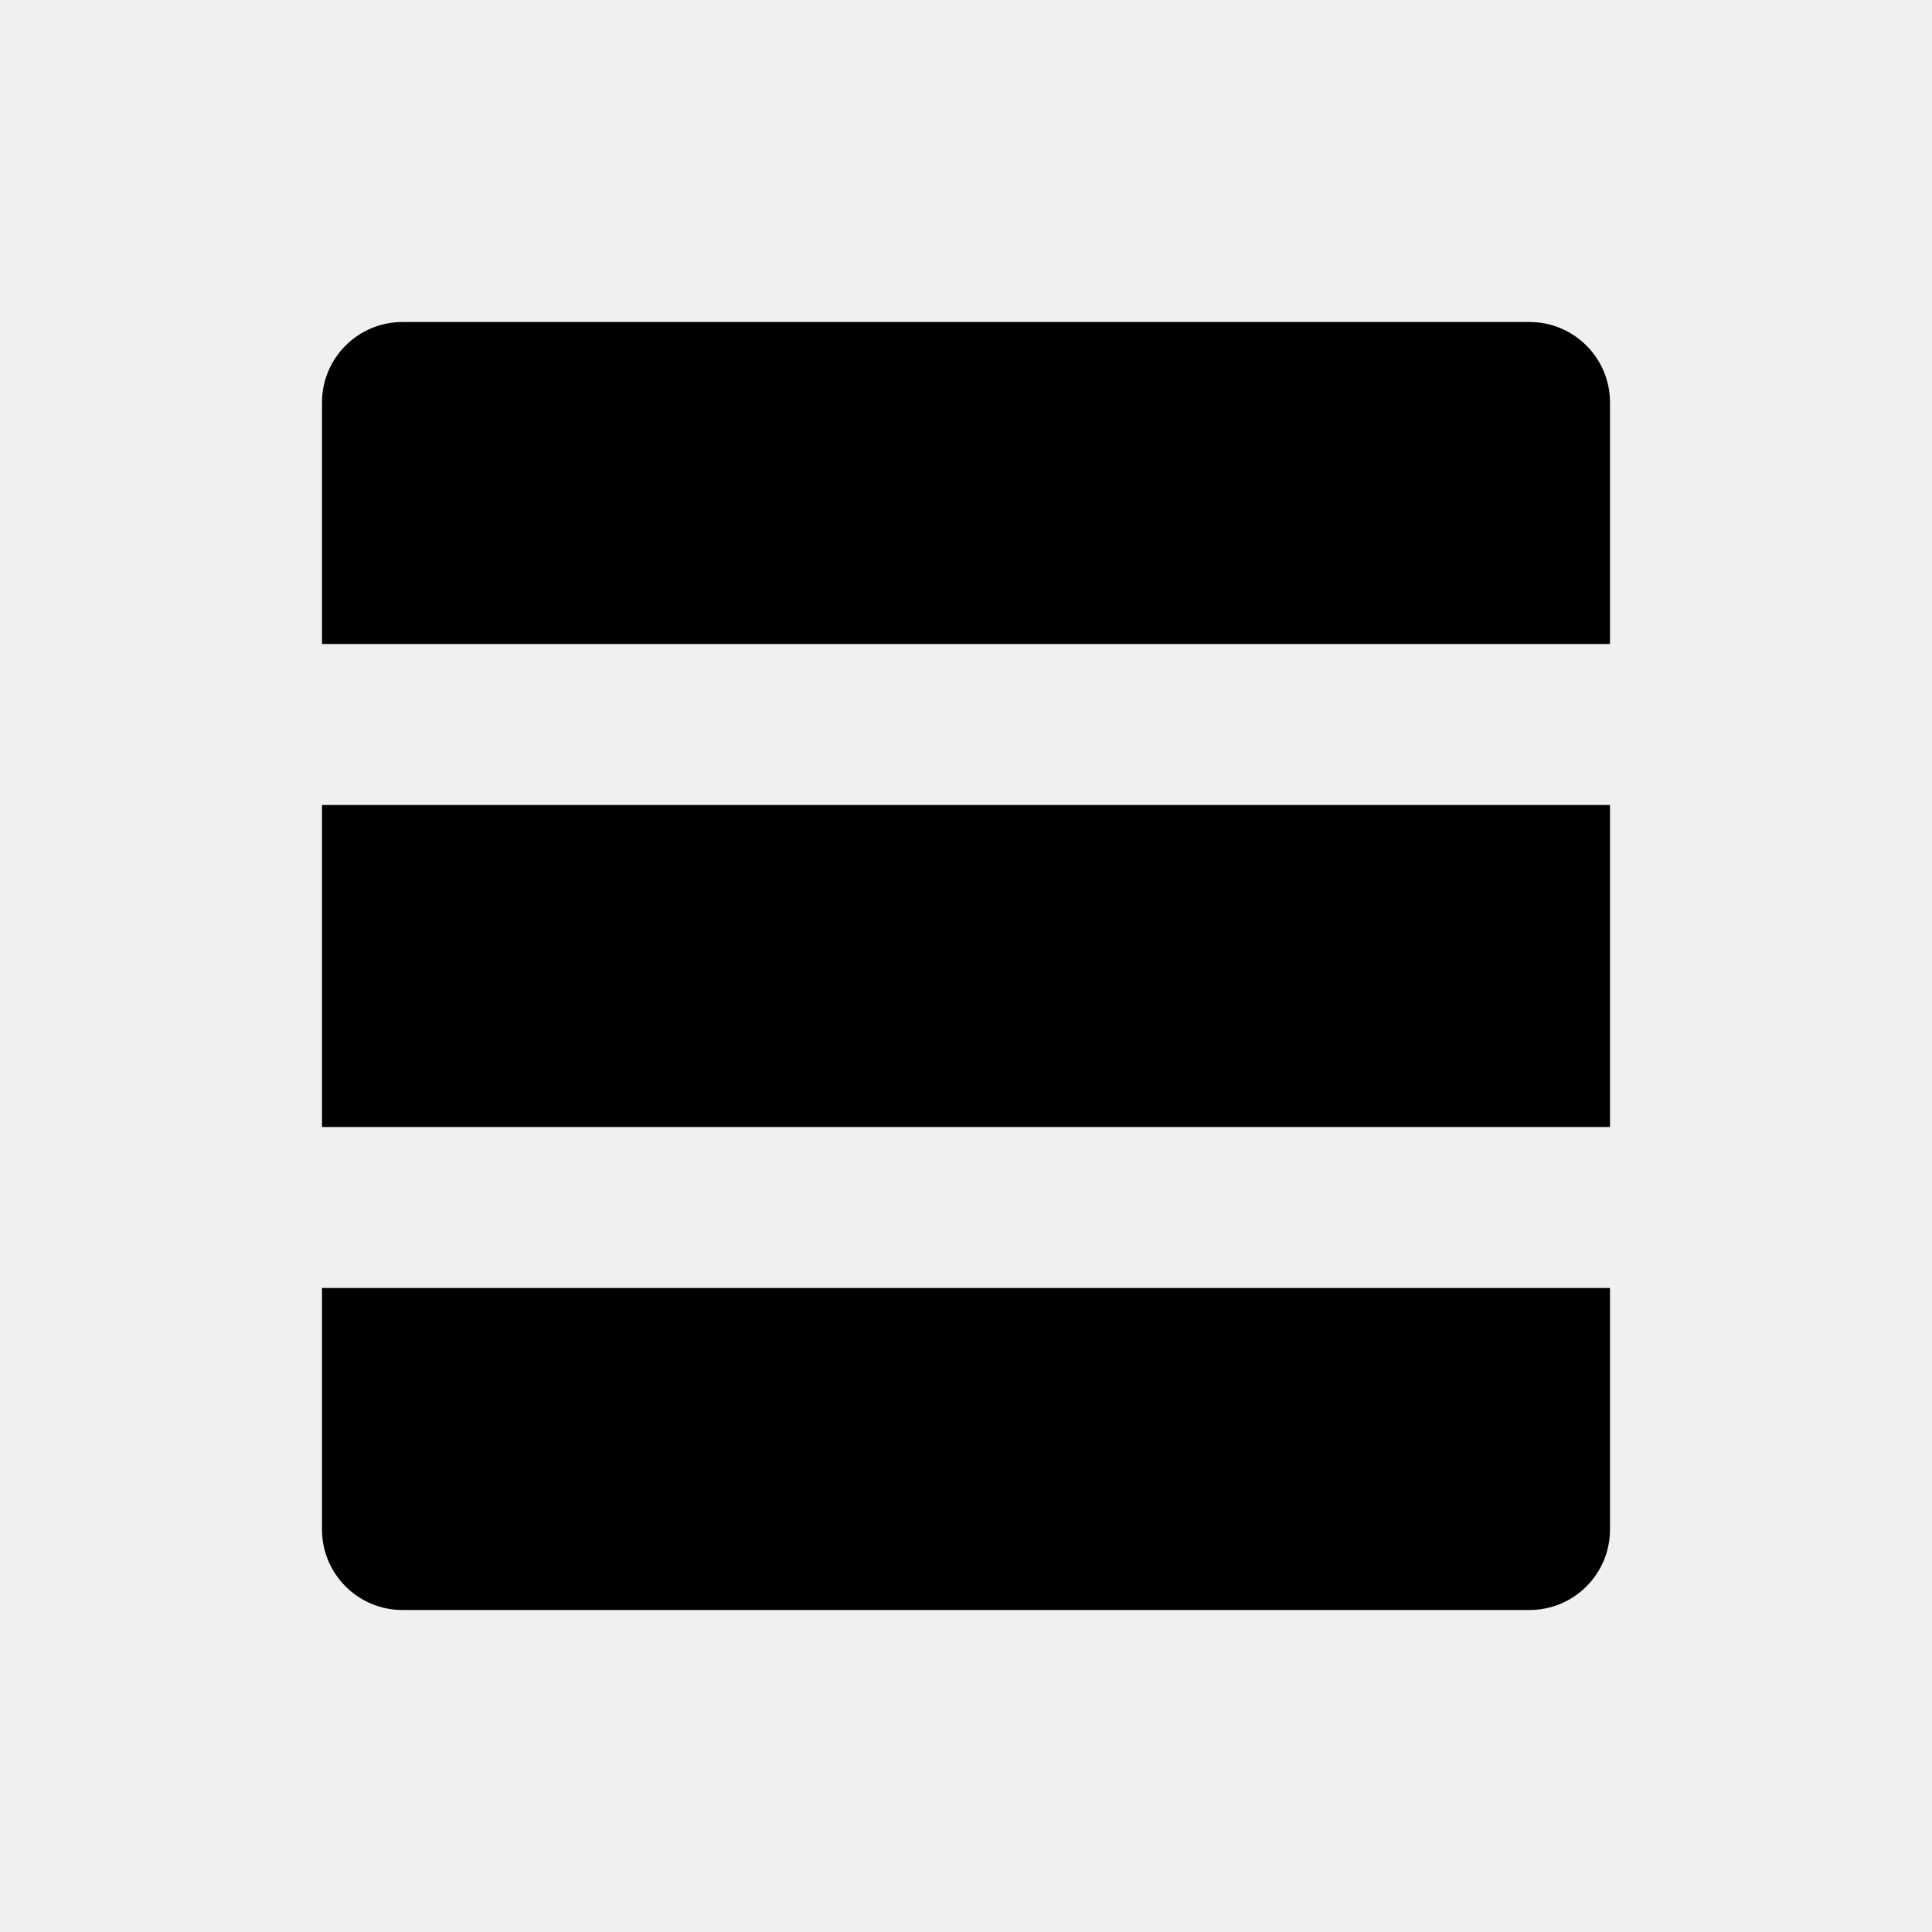
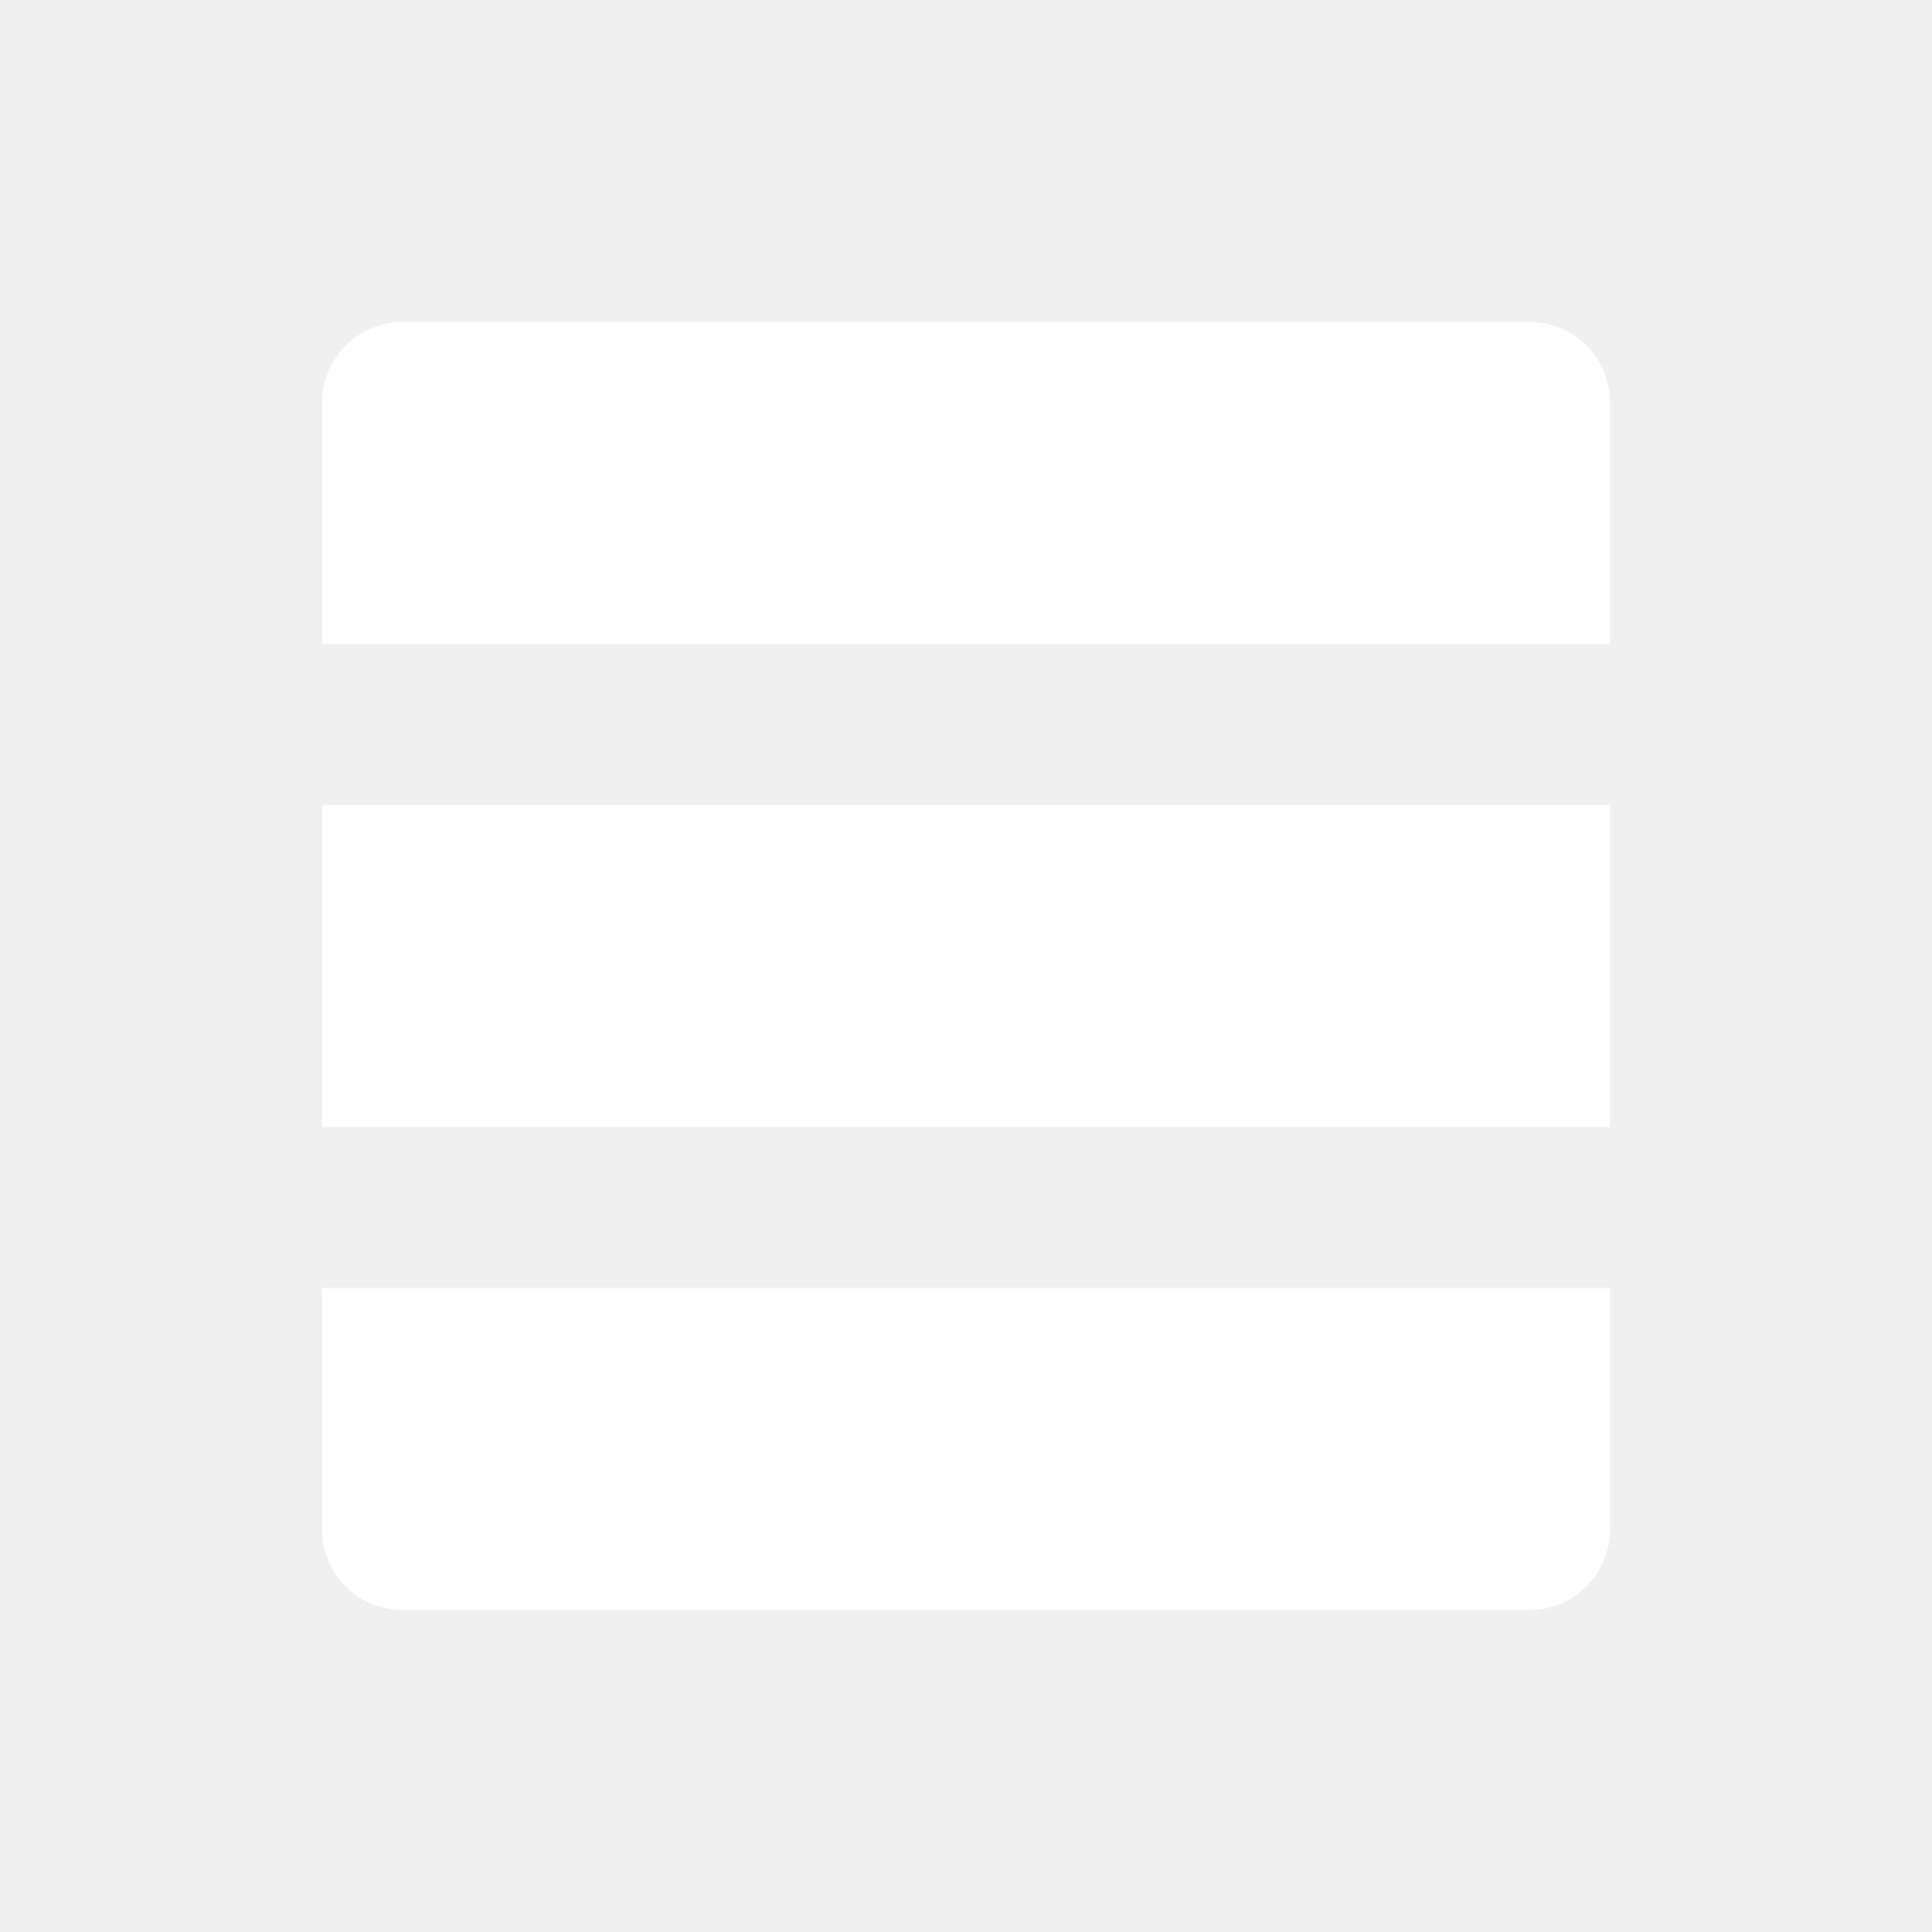
- <svg xmlns="http://www.w3.org/2000/svg" id="_4drawline" data-name="4drawline" width="24" height="24" viewBox="0 0 24 24">
-   <path id="Caminho_23" data-name="Caminho 23" d="M0,0H24V24H0Z" fill="none" />
-   <path id="Caminho_24" data-name="Caminho 24" d="M8,20H5a1,1,0,0,1-1-1V16H8Zm0-6H4V10H8ZM8,8H4V5A1,1,0,0,1,5,4H8Zm8,12H8V16h8Zm0-6H8V10h8Zm0-6H8V4h8Zm3,12H16V16h4v3A1,1,0,0,1,19,20Zm1-6H16V10h4Zm0-6H16V4h3a1,1,0,0,1,1,1Z" />
+ <svg xmlns="http://www.w3.org/2000/svg" width="24" height="24" viewBox="0 0 24 24" fill="none">
+   <path d="M8 20H5C4.735 20 4.48 19.895 4.293 19.707C4.105 19.52 4 19.265 4 19V16H8V20ZM8 14H4V10H8V14ZM8 8H4V5C4 4.735 4.105 4.48 4.293 4.293C4.48 4.105 4.735 4 5 4H8V8ZM16 20H8V16H16V20ZM16 14H8V10H16V14ZM16 8H8V4H16V8ZM19 20H16V16H20V19C20 19.265 19.895 19.52 19.707 19.707C19.52 19.895 19.265 20 19 20ZM20 14H16V10H20V14ZM20 8H16V4H19C19.265 4 19.52 4.105 19.707 4.293C19.895 4.48 20 4.735 20 5V8Z" fill="white" />
</svg>
